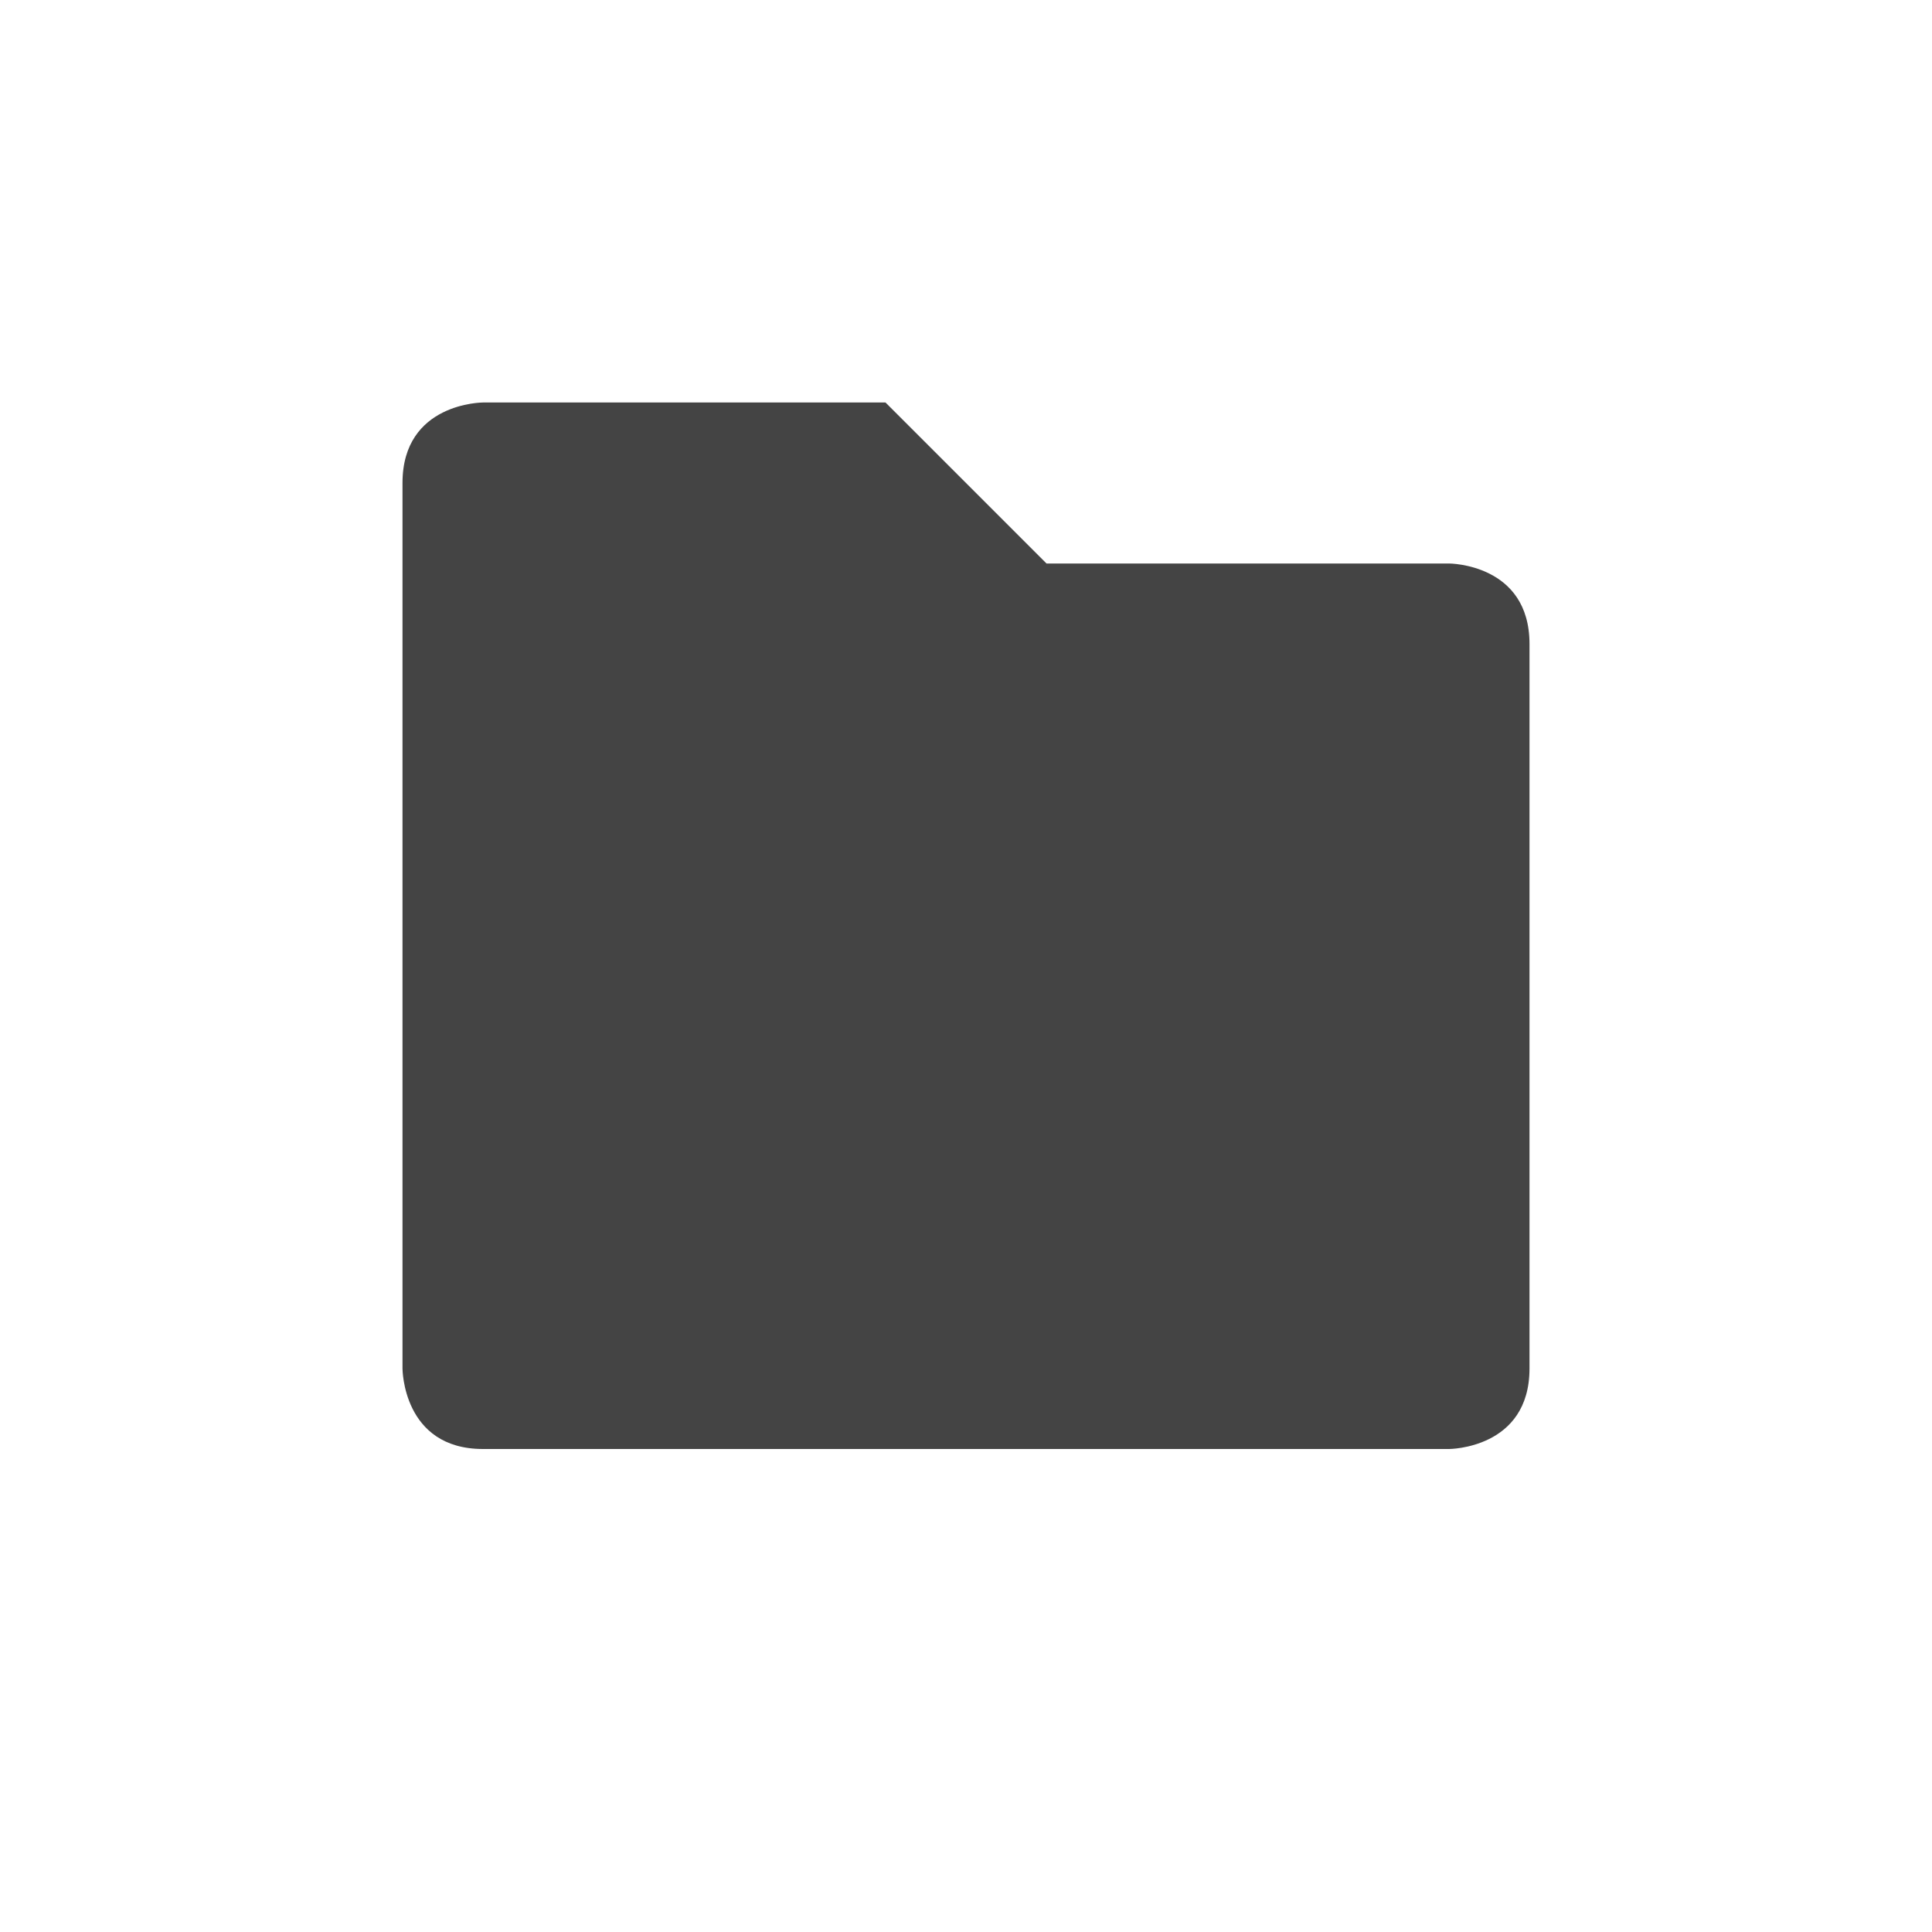
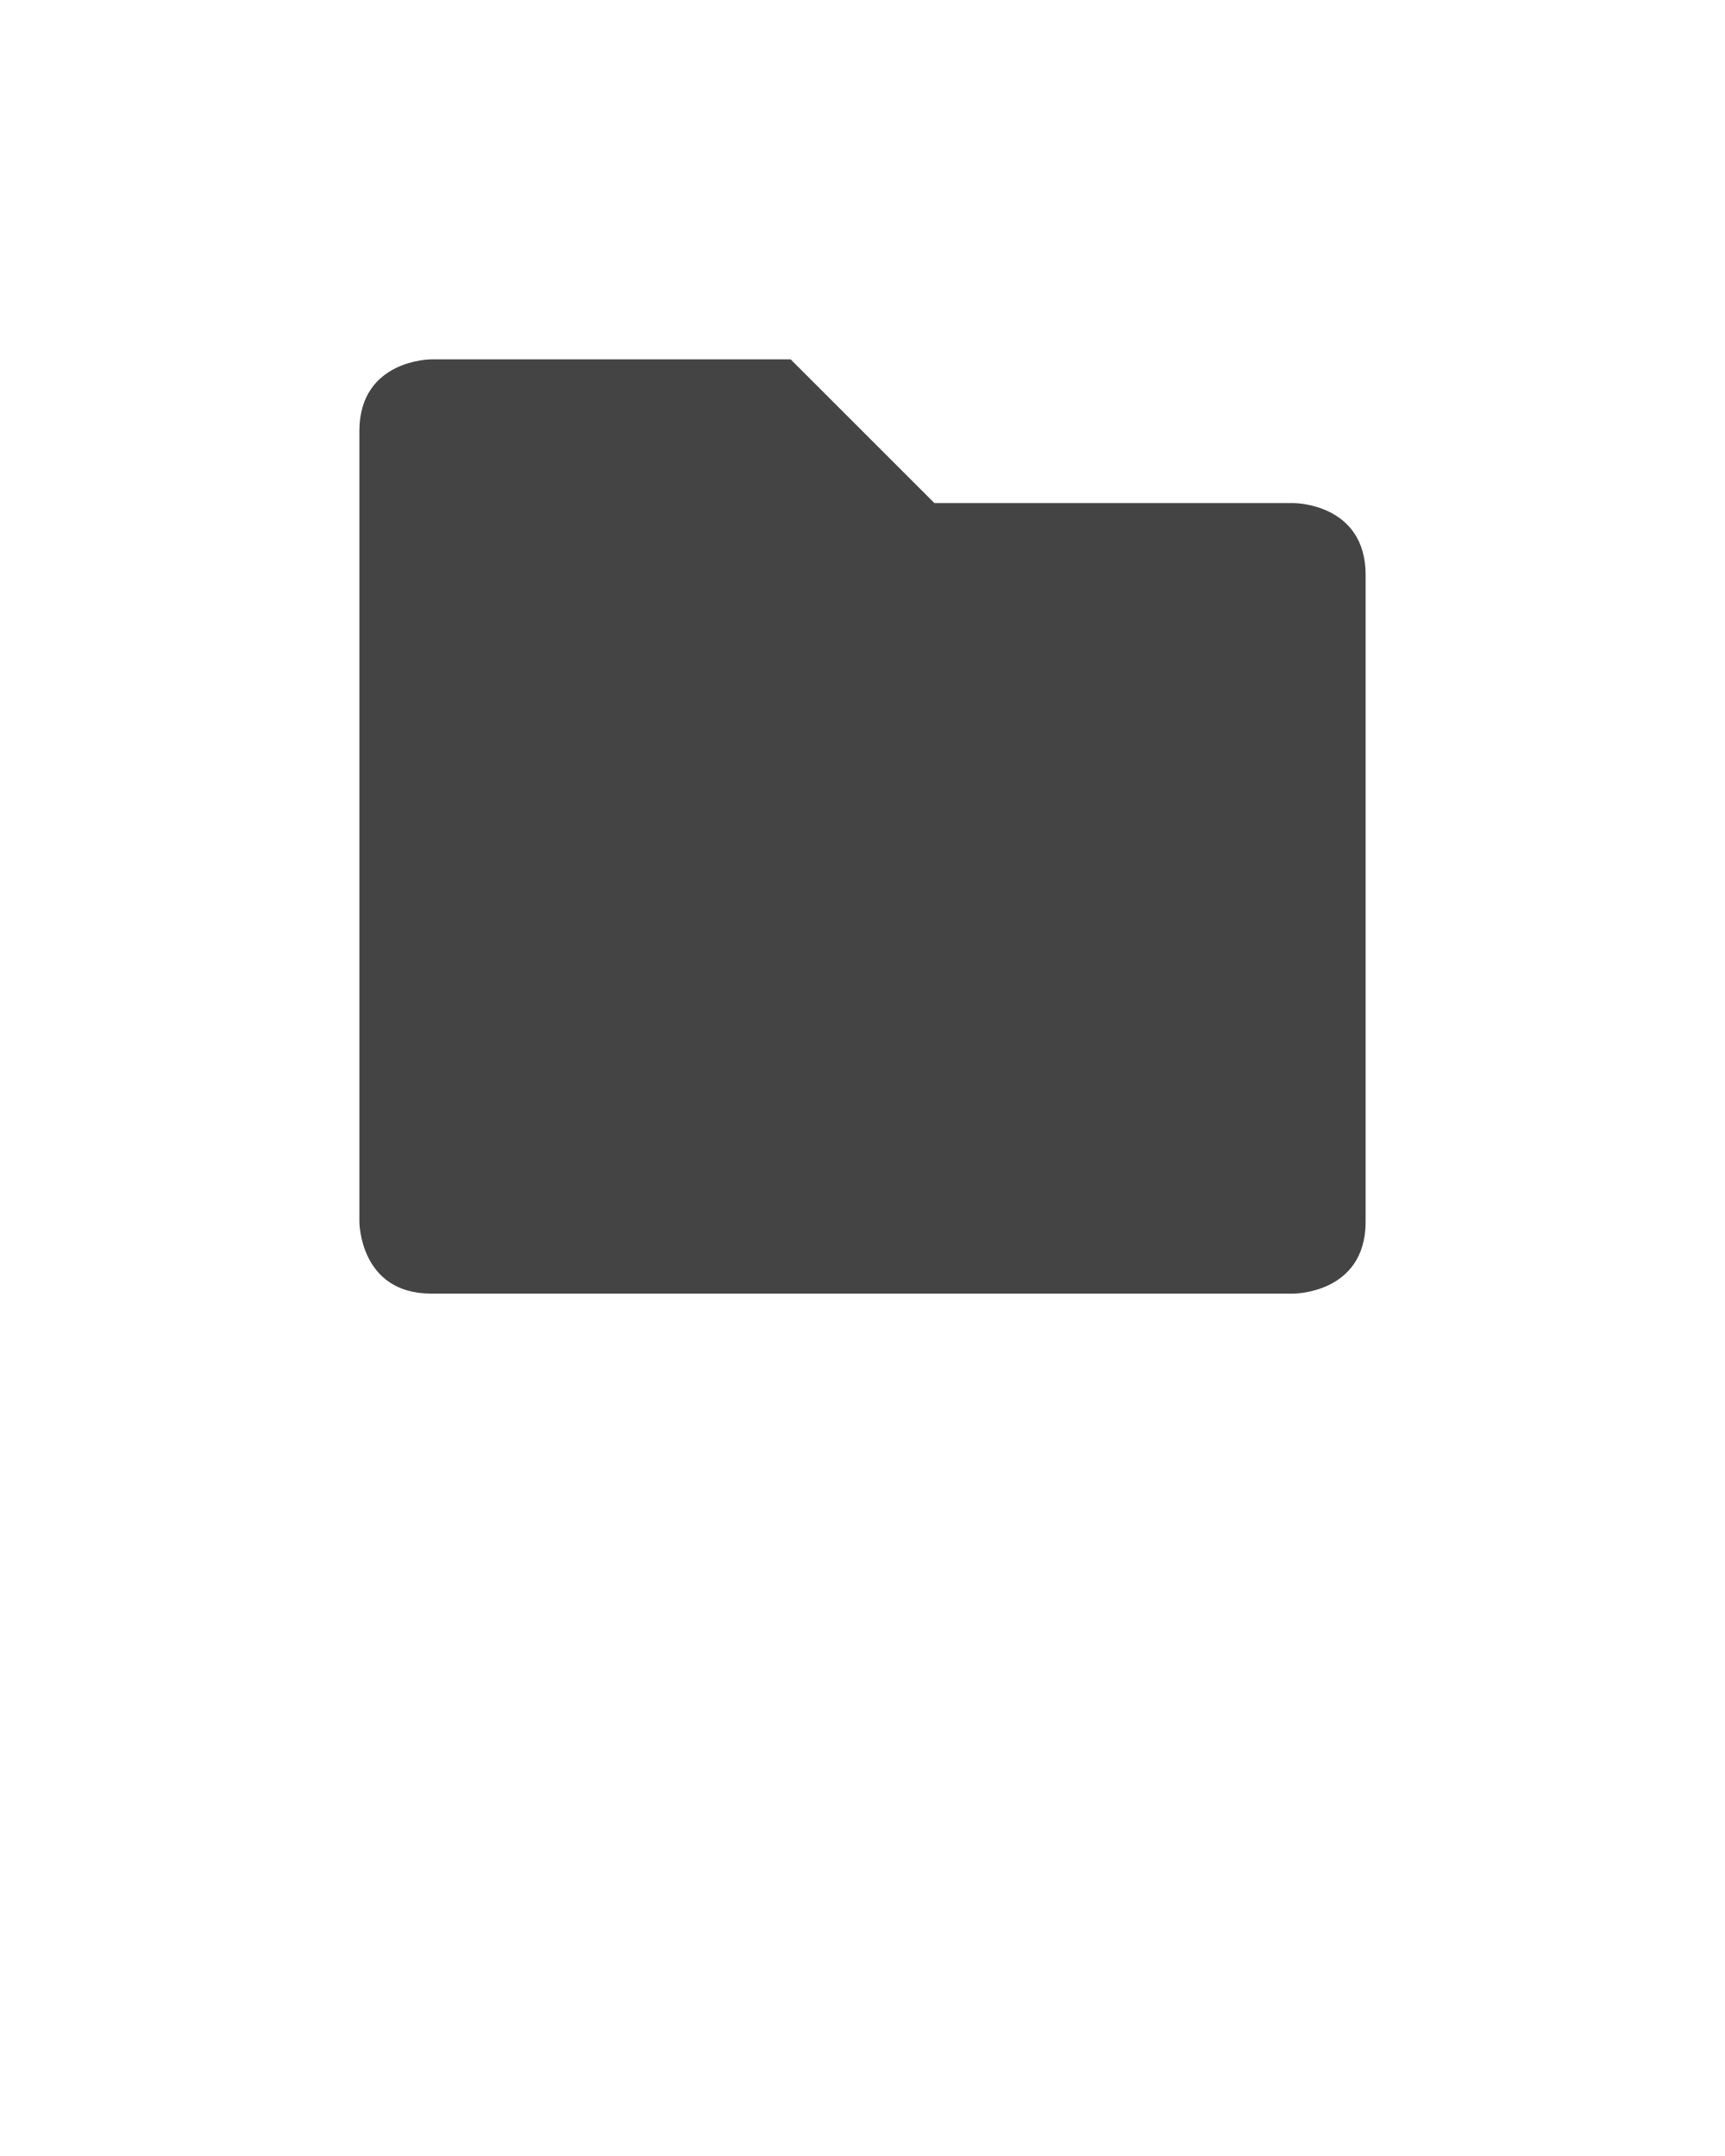
- <svg xmlns="http://www.w3.org/2000/svg" width="24" height="24" version="1.1">
+ <svg xmlns="http://www.w3.org/2000/svg" width="24" height="30" preserveAspectRatio="xMidYMin" version="1.1">
  <defs>
    <style id="current-color-scheme" type="text/css">
   .ColorScheme-Text { color:#444444; } .ColorScheme-Highlight { color:#4285f4; } .ColorScheme-NeutralText { color:#ff9800; } .ColorScheme-PositiveText { color:#4caf50; } .ColorScheme-NegativeText { color:#f44336; }
  </style>
  </defs>
  <path style="fill:currentColor" class="ColorScheme-Text" d="m 5,6 v 11 c 0,0 0,1 1,1 h 12 c 0,0 1,0 1,-1 V 8 C 19,7 18,7 18,7 H 13 L 11,5 H 6 C 6,5 5,5 5,6 Z" />
</svg>
